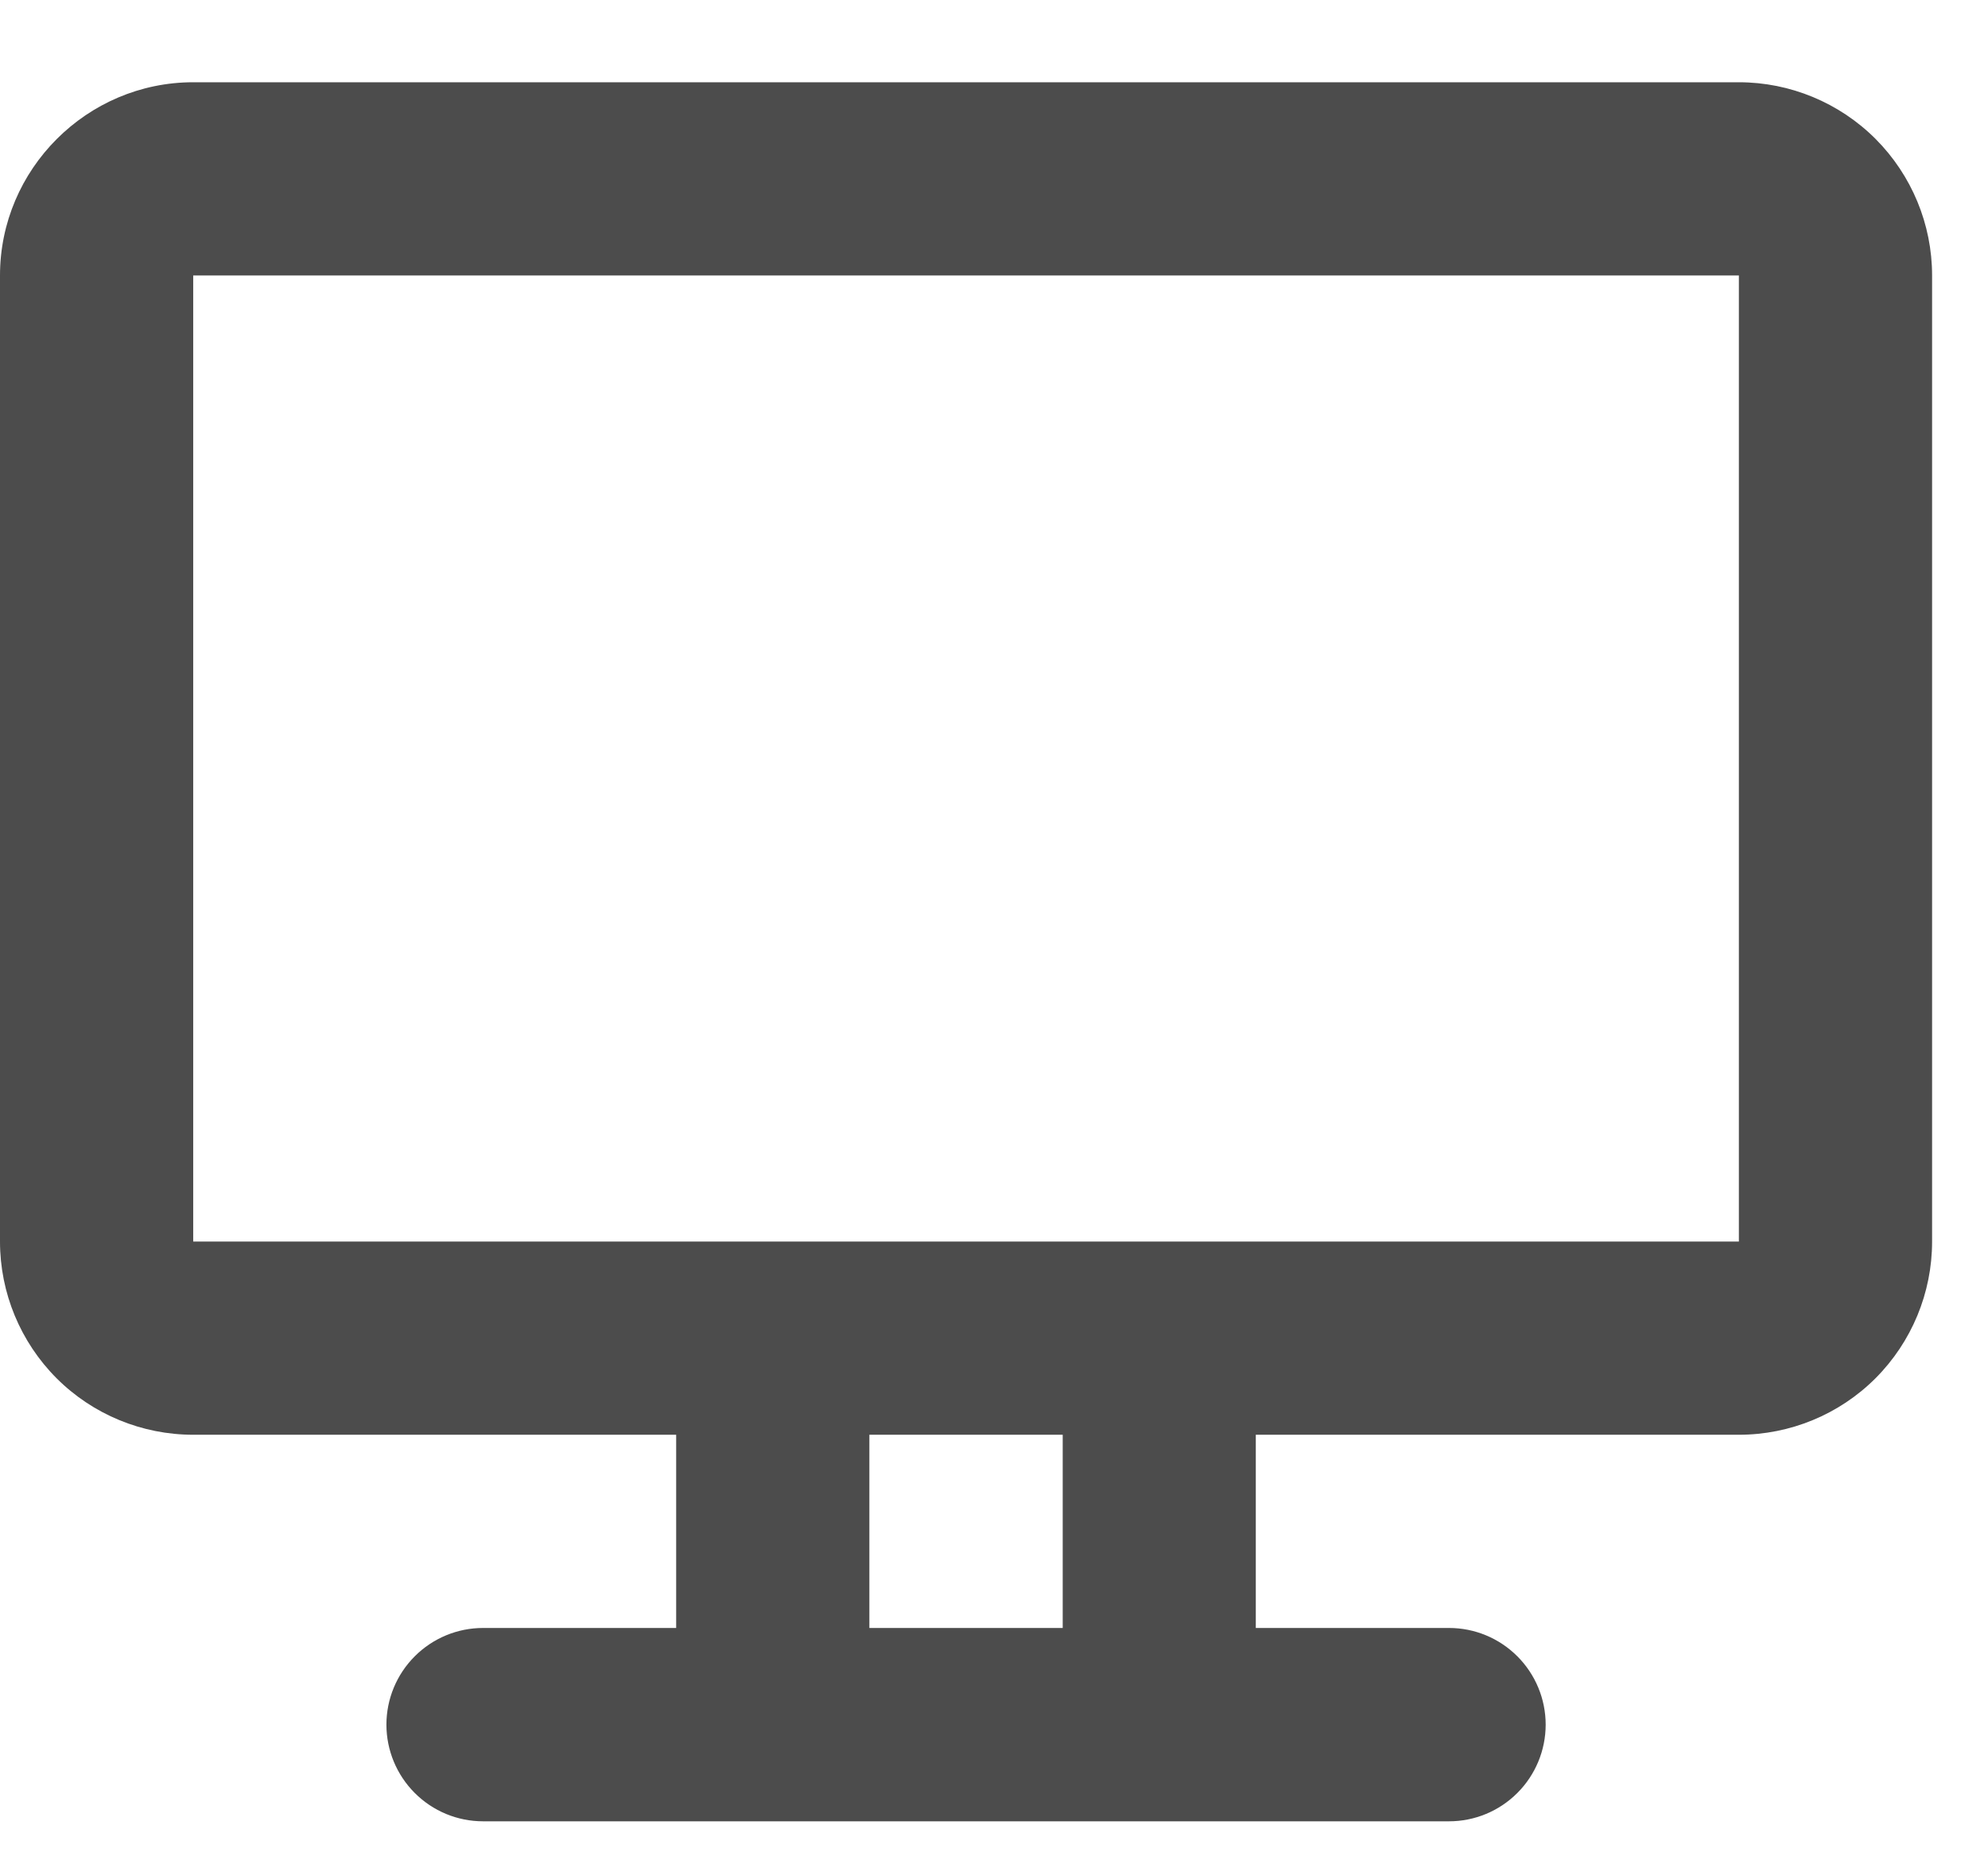
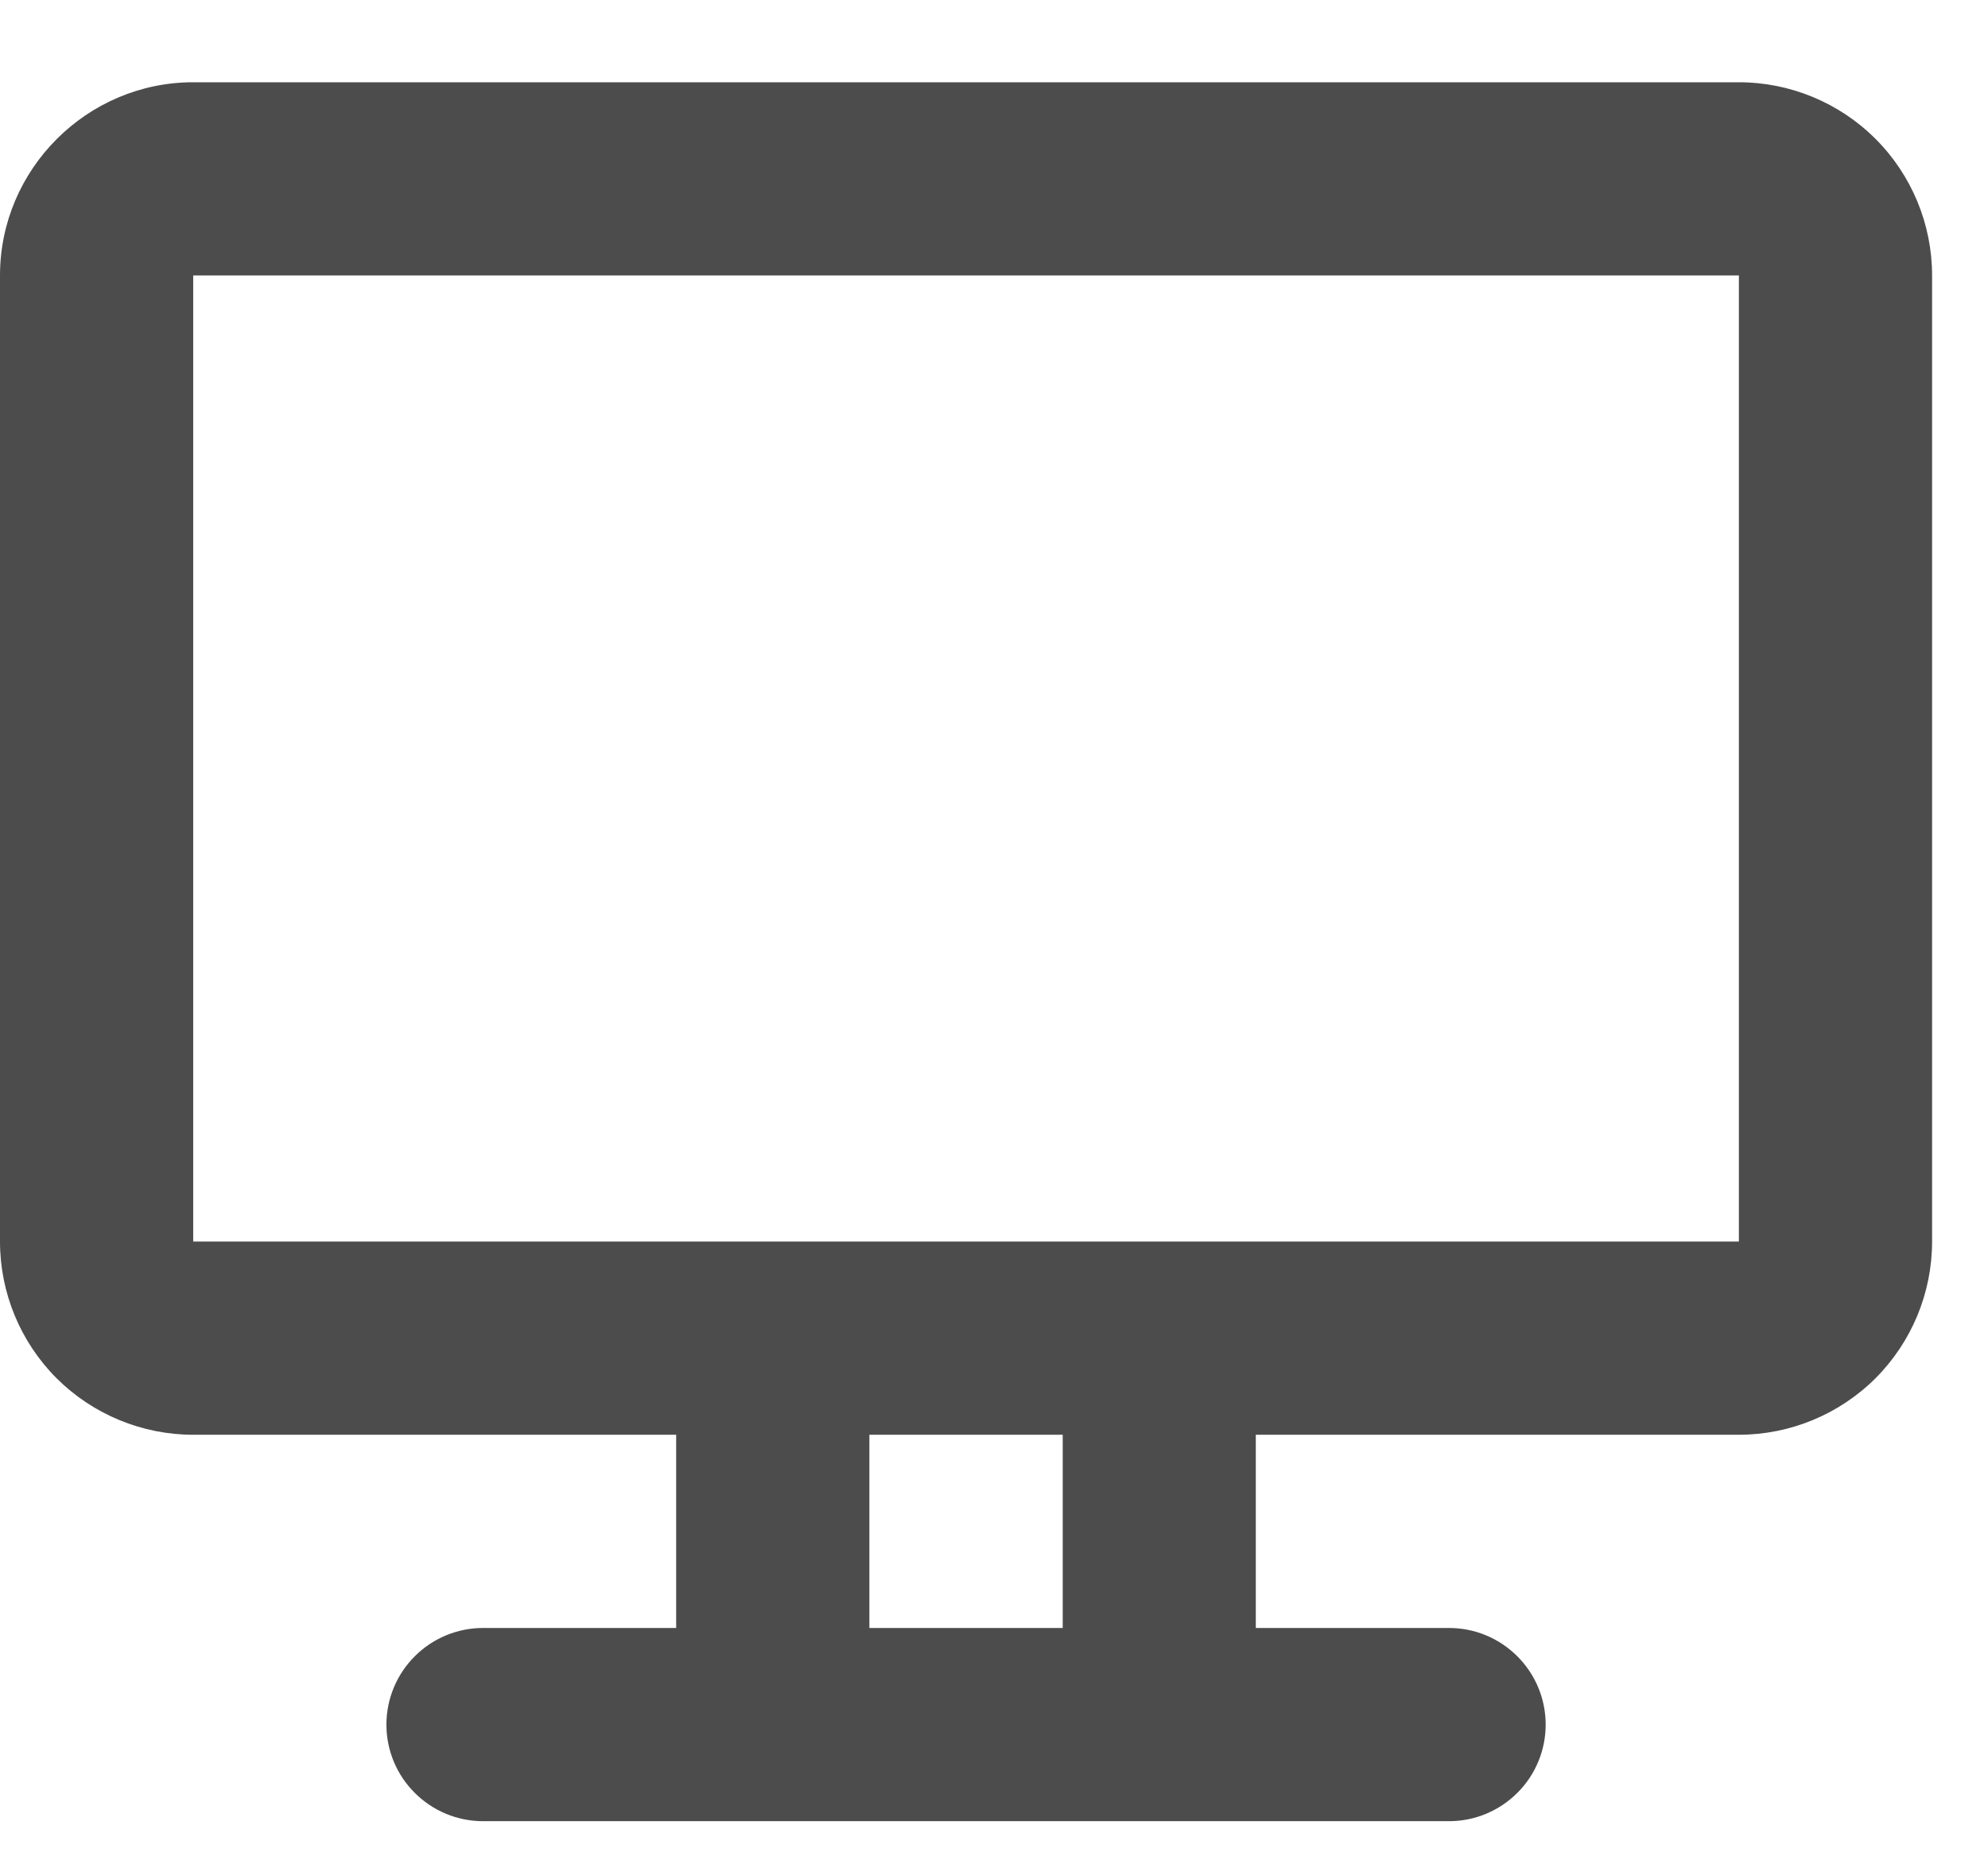
<svg xmlns="http://www.w3.org/2000/svg" width="16" height="15" viewBox="0 0 16 15" fill="none">
-   <path opacity="0.7" d="M8.553 11.547H6.997V13.102H8.553V11.547ZM10.107 11.547V13.102H11.662C11.869 13.102 12.066 13.184 12.212 13.33C12.358 13.476 12.44 13.674 12.44 13.88C12.44 14.086 12.358 14.284 12.212 14.43C12.066 14.576 11.869 14.658 11.662 14.658H3.888C3.681 14.658 3.484 14.576 3.338 14.43C3.192 14.284 3.11 14.086 3.11 13.88C3.11 13.674 3.192 13.476 3.338 13.33C3.484 13.184 3.681 13.102 3.888 13.102H5.442V11.547H1.555C1.143 11.547 0.747 11.384 0.455 11.092C0.164 10.8 0 10.405 0 9.992V2.217C0 1.362 0.7 0.662 1.555 0.662H13.995C14.407 0.662 14.803 0.826 15.095 1.118C15.386 1.41 15.55 1.805 15.55 2.217V9.992C15.55 10.405 15.386 10.8 15.095 11.092C14.803 11.384 14.407 11.547 13.995 11.547H10.107ZM1.555 2.217V9.992H13.995V2.217H1.555Z" fill="black" />
+   <path opacity="0.7" d="M8.553 11.547H6.997V13.102H8.553V11.547ZM10.107 11.547V13.102H11.662C11.869 13.102 12.066 13.184 12.212 13.33C12.358 13.476 12.44 13.673 12.44 13.88C12.44 14.086 12.358 14.284 12.212 14.429C12.066 14.575 11.869 14.657 11.662 14.657H3.888C3.681 14.657 3.484 14.575 3.338 14.429C3.192 14.284 3.11 14.086 3.11 13.88C3.11 13.673 3.192 13.476 3.338 13.33C3.484 13.184 3.681 13.102 3.888 13.102H5.442V11.547H1.555C1.143 11.547 0.747 11.383 0.455 11.092C0.164 10.8 0 10.405 0 9.992V2.217C0 1.362 0.7 0.662 1.555 0.662H13.995C14.407 0.662 14.803 0.826 15.095 1.118C15.386 1.409 15.55 1.805 15.55 2.217V9.992C15.55 10.405 15.386 10.8 15.095 11.092C14.803 11.383 14.407 11.547 13.995 11.547H10.107ZM1.555 2.217V9.992H13.995V2.217H1.555Z" fill="black" />
</svg>
